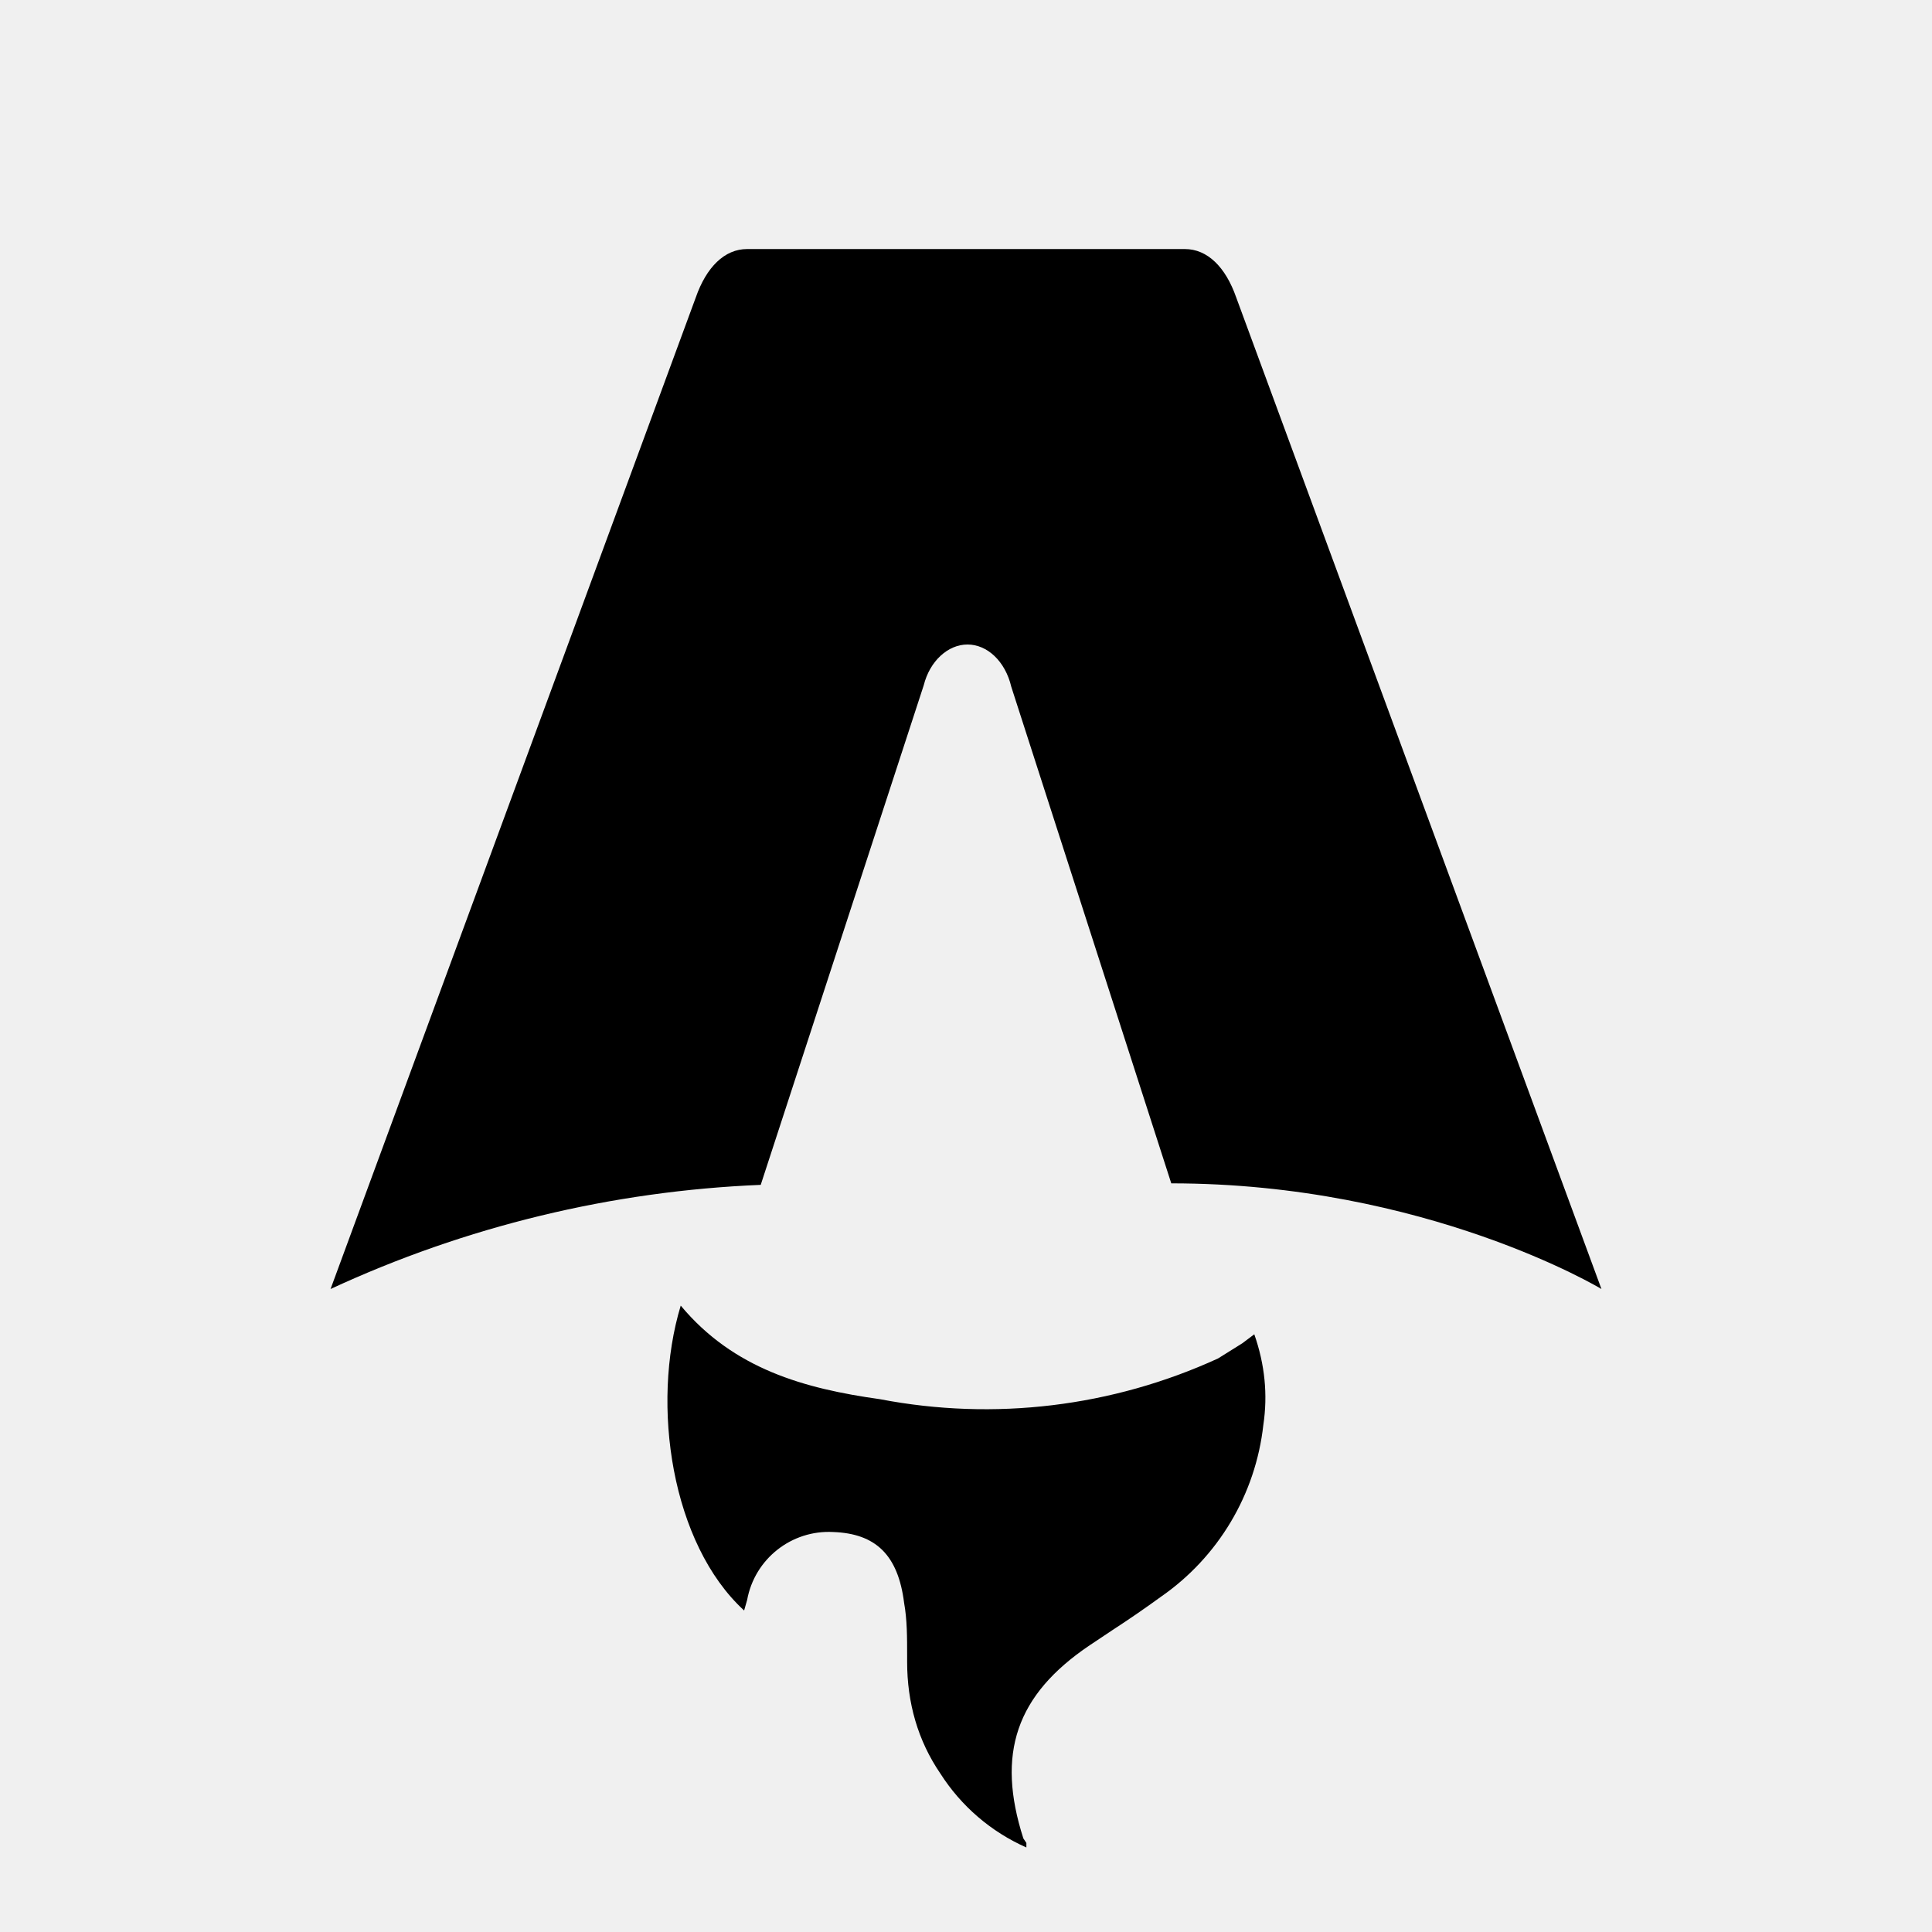
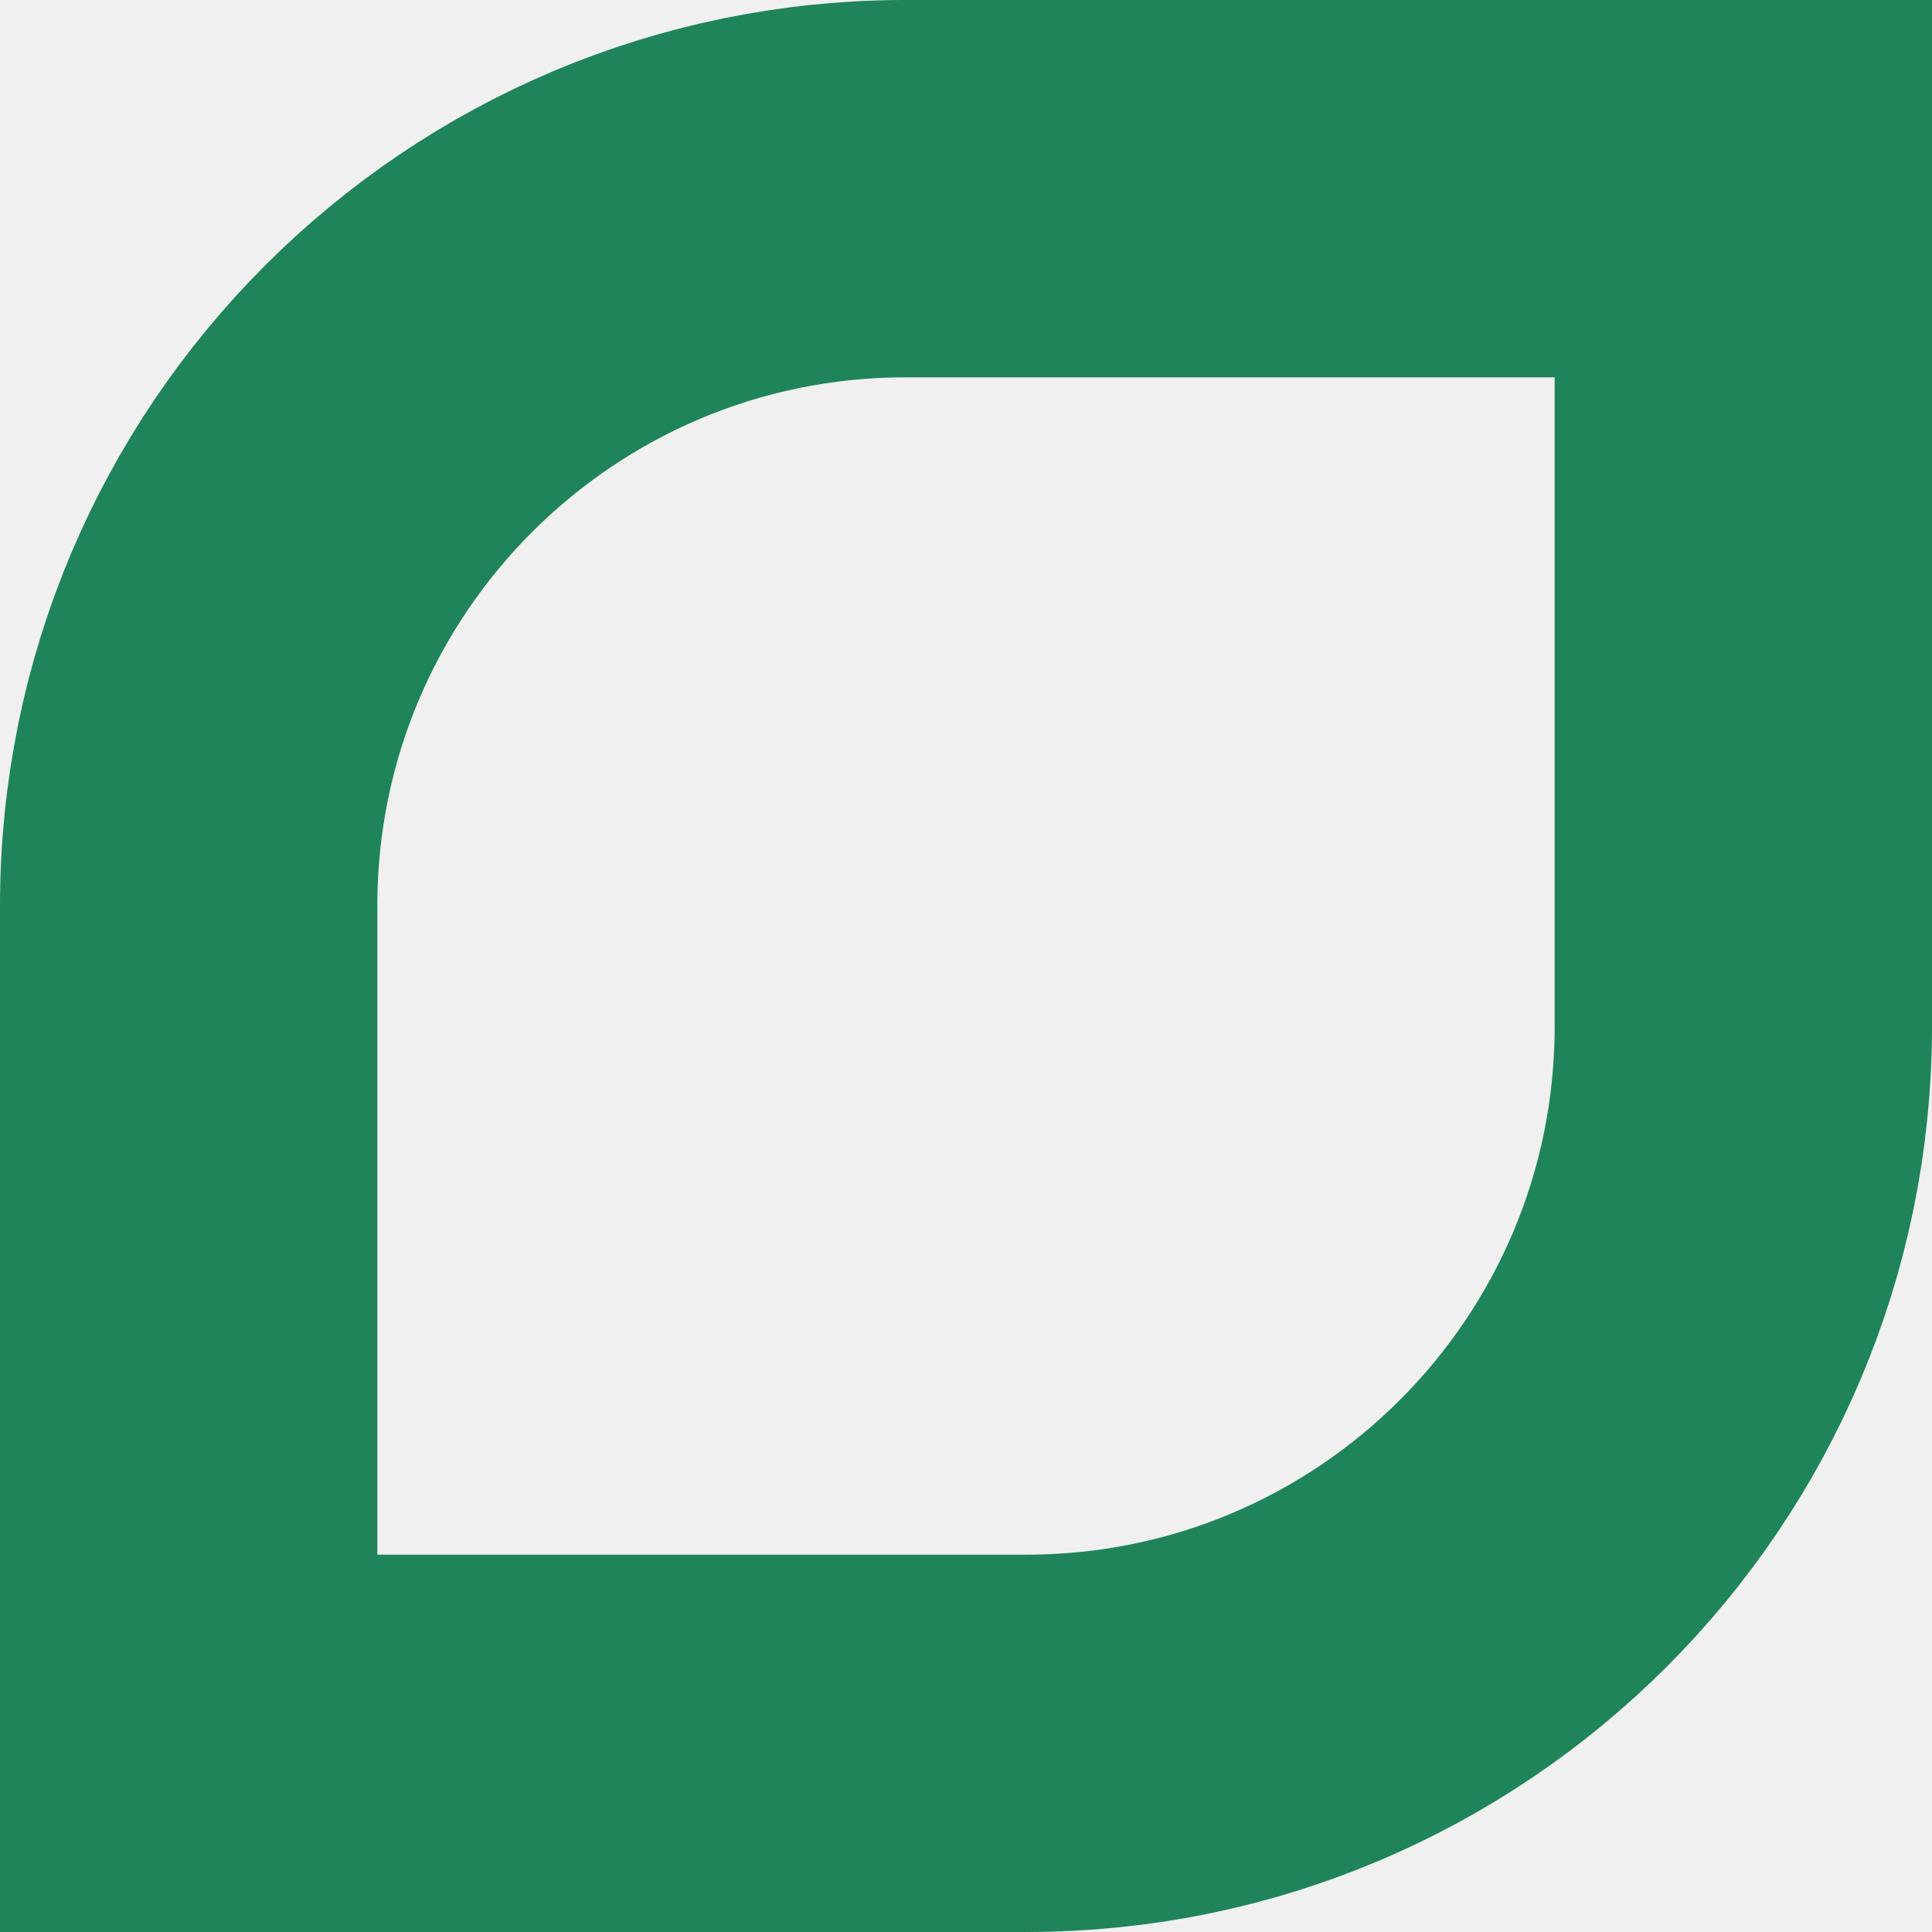
- <svg xmlns="http://www.w3.org/2000/svg" fill="none" viewBox="0 0 128 128">
-   <path d="M50.4 78.5a75.1 75.1 0 0 0-28.5 6.9l24.2-65.7c.7-2 1.9-3.2 3.4-3.2h29c1.5 0 2.7 1.2 3.4 3.2l24.2 65.7s-11.6-7-28.5-7L67 45.5c-.4-1.7-1.6-2.8-2.9-2.8-1.3 0-2.5 1.1-2.9 2.7L50.4 78.5Zm-1.1 28.2Zm-4.2-20.2c-2 6.6-.6 15.8 4.2 20.2a17.5 17.5 0 0 1 .2-.7 5.5 5.5 0 0 1 5.7-4.5c2.8.1 4.3 1.5 4.7 4.7.2 1.1.2 2.3.2 3.5v.4c0 2.7.7 5.2 2.2 7.4a13 13 0 0 0 5.7 4.9v-.3l-.2-.3c-1.8-5.6-.5-9.5 4.4-12.8l1.5-1a73 73 0 0 0 3.2-2.2 16 16 0 0 0 6.8-11.4c.3-2 .1-4-.6-6l-.8.6-1.6 1a37 37 0 0 1-22.4 2.7c-5-.7-9.7-2-13.2-6.2Z" />
-   <style>
-         path { fill: #000; }
-         @media (prefers-color-scheme: dark) {
-             path { fill: #FFF; }
-         }
-     </style>
+ <svg xmlns="http://www.w3.org/2000/svg" viewBox="0 0 128 128" fill="none">
+   <path stroke="#1F845A" stroke-width="25" d="M12.5 60C12.5 33.767 33.767 12.5 60 12.5H115.5V68C115.5 94.234 94.234 115.5 68 115.5H12.5V60Z" />
</svg>
